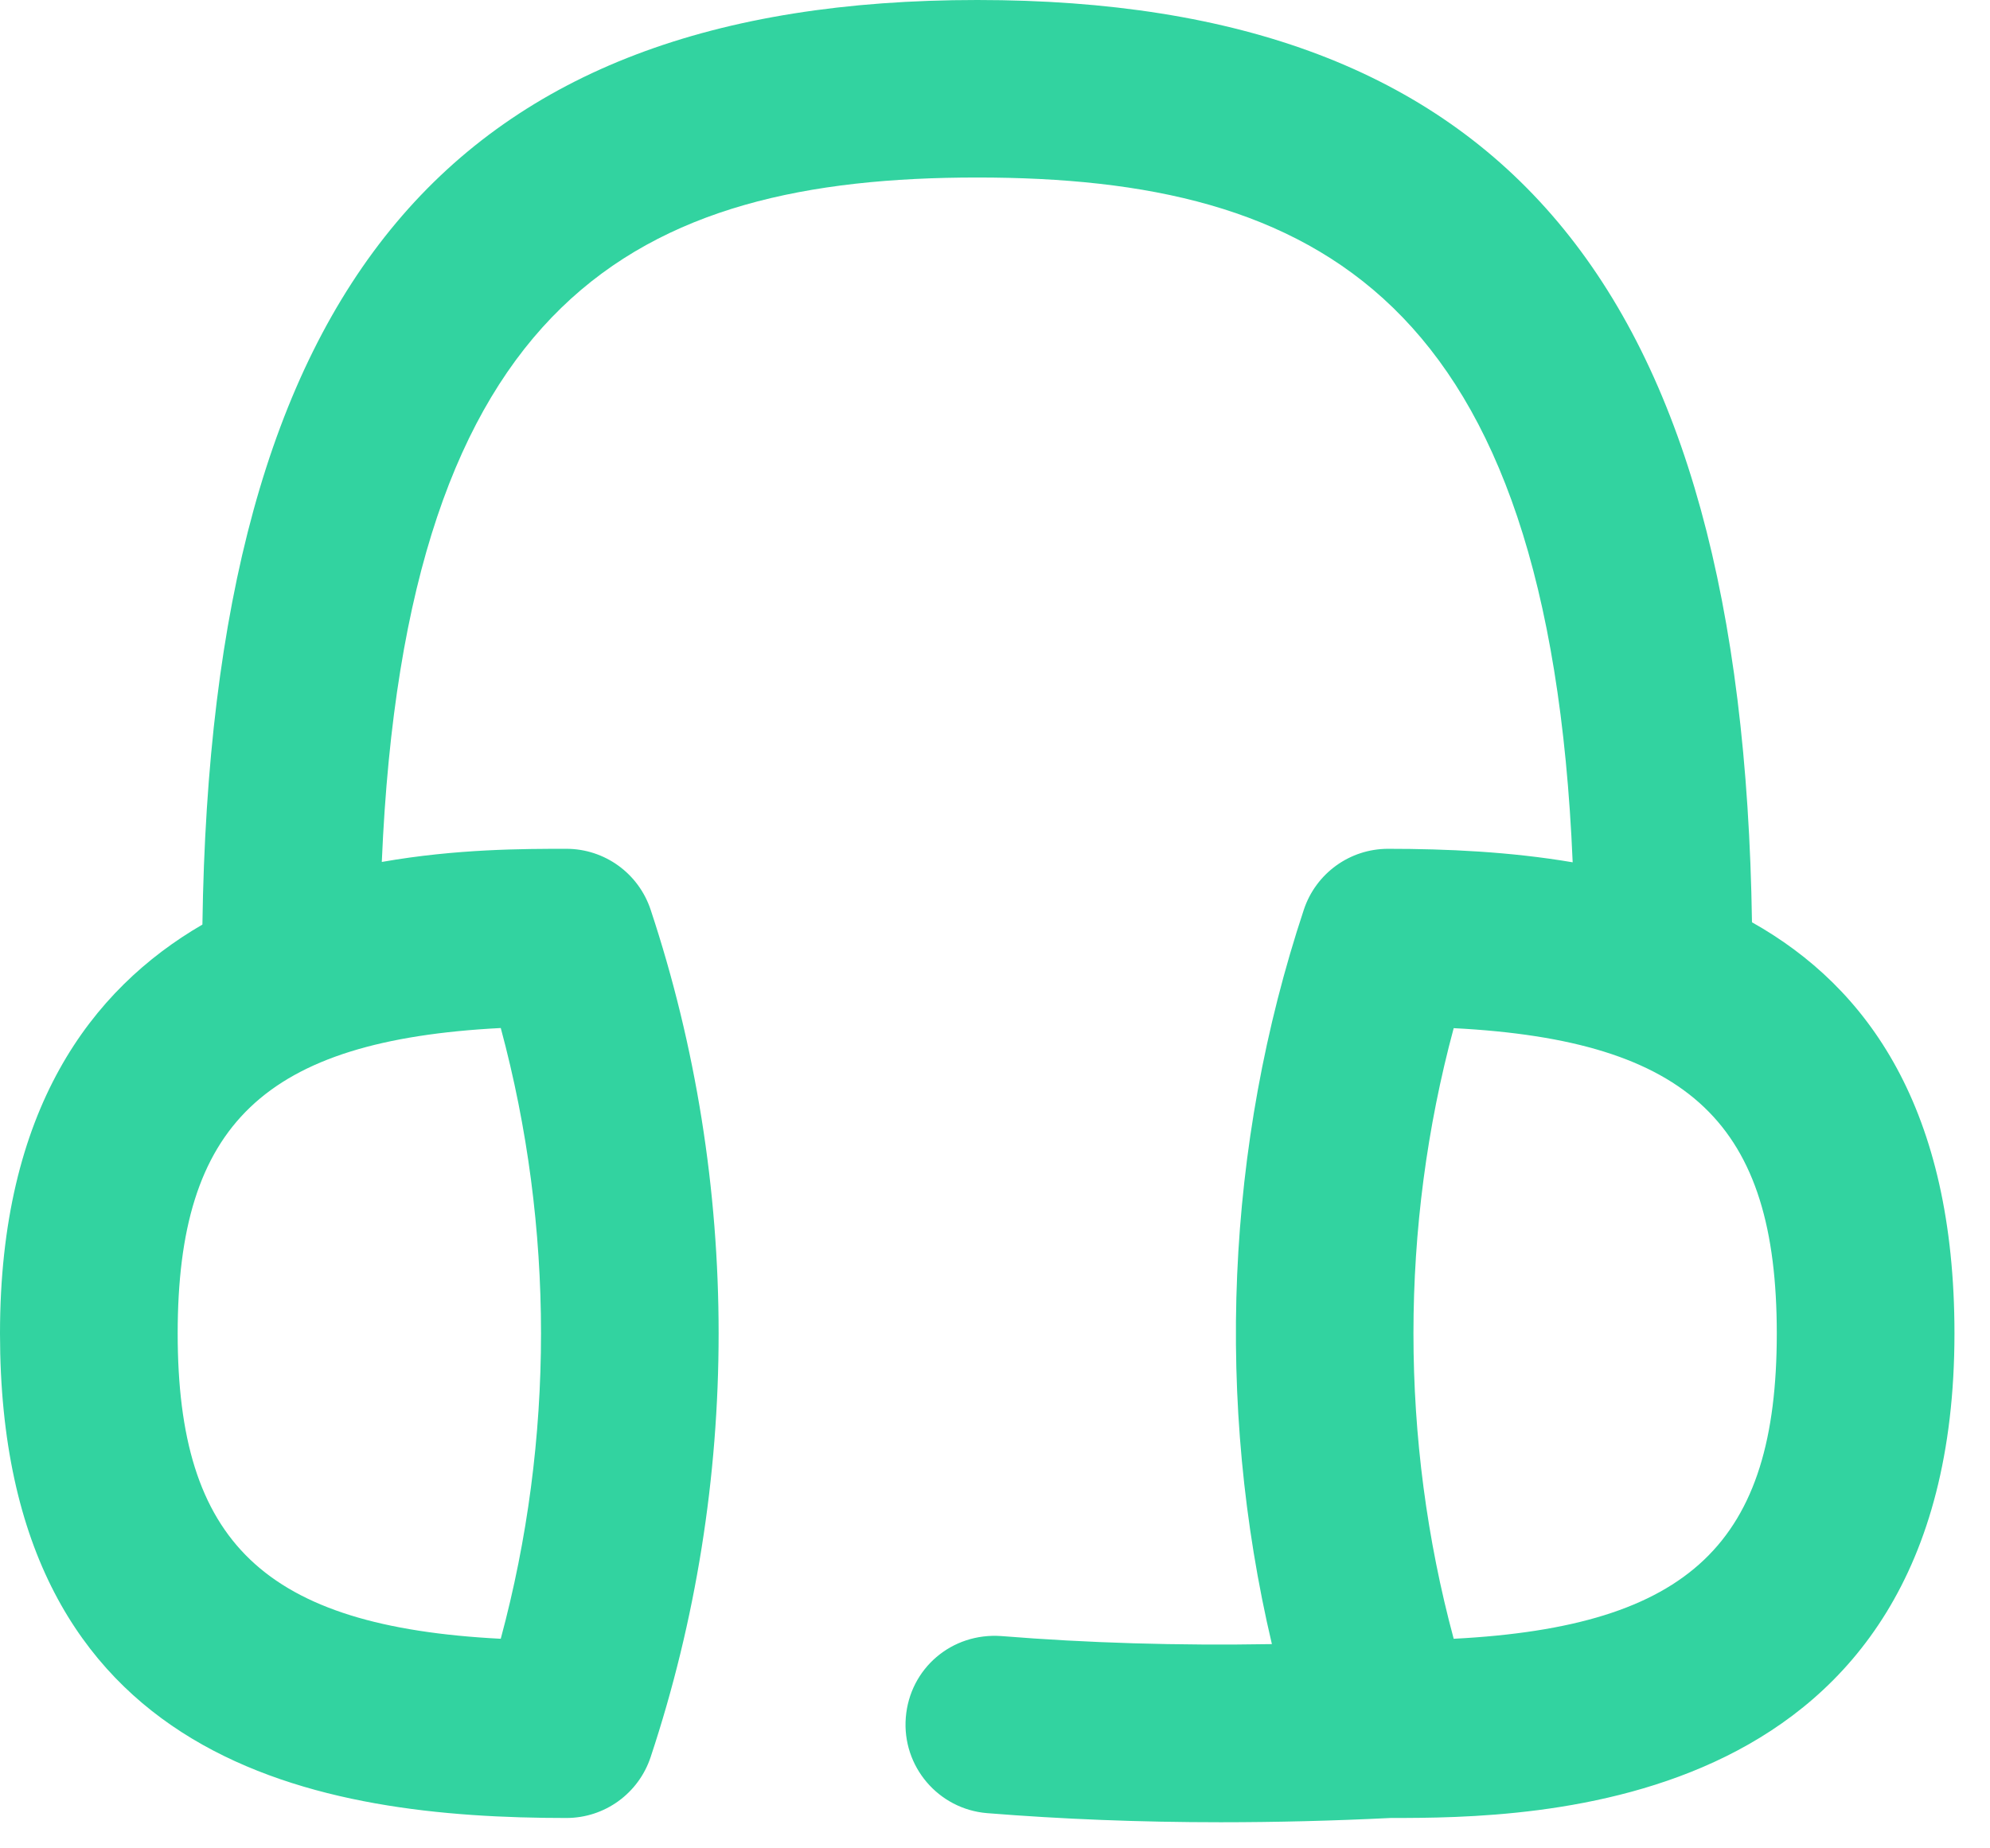
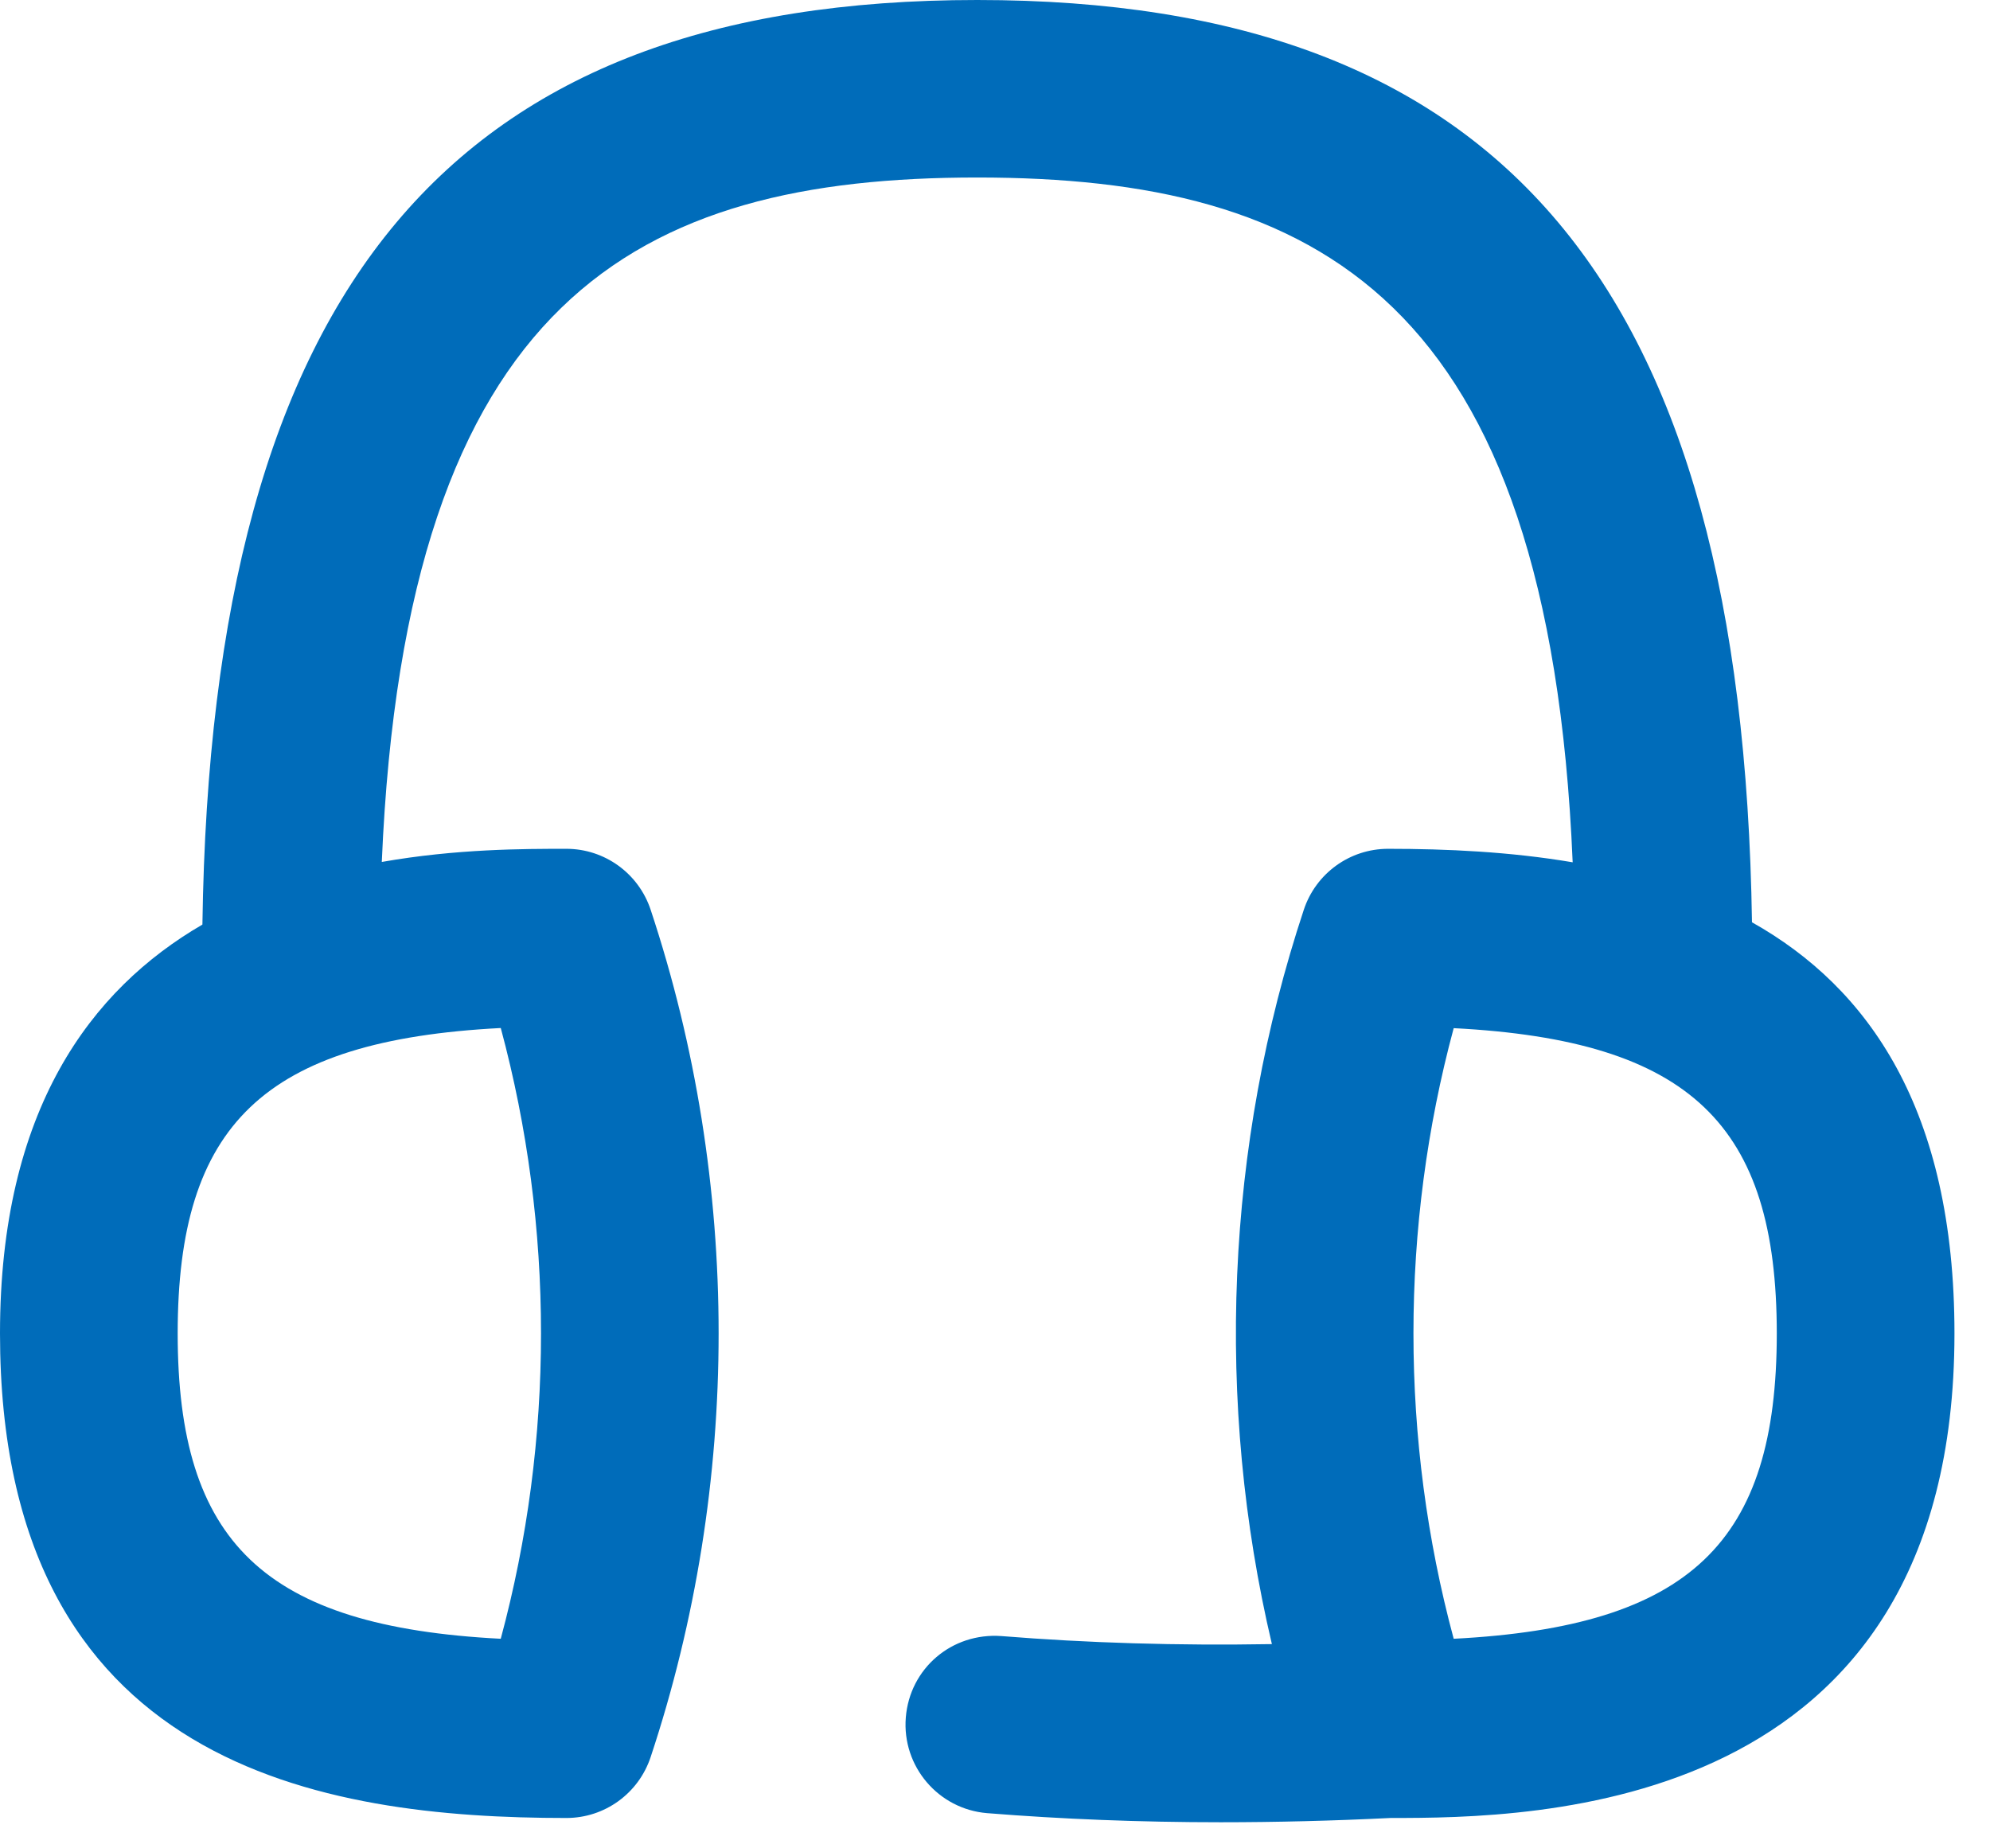
<svg xmlns="http://www.w3.org/2000/svg" width="28" height="26" viewBox="0 0 28 26" fill="none">
-   <path d="M27.5 18.765C27.5 15.614 26.291 13.9 24.651 12.979C24.516 4.009 21.139 0 13.75 0C6.361 0 2.975 4.018 2.848 13.011C1.278 13.924 0 15.617 0 18.765C0 24.878 4.548 25.584 7.969 25.584C8.508 25.584 8.985 25.239 9.155 24.726C10.43 20.883 10.43 16.646 9.155 12.803C8.985 12.291 8.508 11.945 7.969 11.945C7.376 11.945 6.42 11.945 5.372 12.13C5.709 4.18 8.975 2.498 13.75 2.498C18.525 2.498 21.793 4.181 22.128 12.135C21.25 11.986 20.358 11.945 19.531 11.945C18.992 11.945 18.515 12.29 18.345 12.803C17.244 16.124 17.095 19.736 17.896 23.137C16.566 23.16 15.293 23.121 14.091 23.024C13.39 22.973 12.8 23.481 12.745 24.17C12.69 24.858 13.203 25.46 13.89 25.516C14.939 25.6 16.038 25.644 17.176 25.644C17.955 25.644 18.753 25.624 19.565 25.584C21.569 25.584 27.5 25.546 27.5 18.765ZM7.046 23.062C3.71 22.89 2.5 21.699 2.5 18.765C2.5 15.831 3.71 14.64 7.046 14.467C7.801 17.269 7.801 20.26 7.046 23.061V23.062ZM20.454 23.062C19.699 20.261 19.699 17.269 20.454 14.469C23.79 14.641 25 15.832 25 18.766C25 21.7 23.79 22.89 20.454 23.062Z" fill="#32D3A0" />
+   <path d="M27.5 18.765C27.5 15.614 26.291 13.9 24.651 12.979C24.516 4.009 21.139 0 13.75 0C6.361 0 2.975 4.018 2.848 13.011C1.278 13.924 0 15.617 0 18.765C0 24.878 4.548 25.584 7.969 25.584C8.508 25.584 8.985 25.239 9.155 24.726C10.43 20.883 10.43 16.646 9.155 12.803C8.985 12.291 8.508 11.945 7.969 11.945C7.376 11.945 6.42 11.945 5.372 12.13C5.709 4.18 8.975 2.498 13.75 2.498C18.525 2.498 21.793 4.181 22.128 12.135C21.25 11.986 20.358 11.945 19.531 11.945C18.992 11.945 18.515 12.29 18.345 12.803C17.244 16.124 17.095 19.736 17.896 23.137C16.566 23.16 15.293 23.121 14.091 23.024C13.39 22.973 12.8 23.481 12.745 24.17C12.69 24.858 13.203 25.46 13.89 25.516C14.939 25.6 16.038 25.644 17.176 25.644C17.955 25.644 18.753 25.624 19.565 25.584C21.569 25.584 27.5 25.546 27.5 18.765ZM7.046 23.062C3.71 22.89 2.5 21.699 2.5 18.765C2.5 15.831 3.71 14.64 7.046 14.467C7.801 17.269 7.801 20.26 7.046 23.061V23.062ZM20.454 23.062C19.699 20.261 19.699 17.269 20.454 14.469C23.79 14.641 25 15.832 25 18.766C25 21.7 23.79 22.89 20.454 23.062Z" fill="#006CBA" />
</svg>
